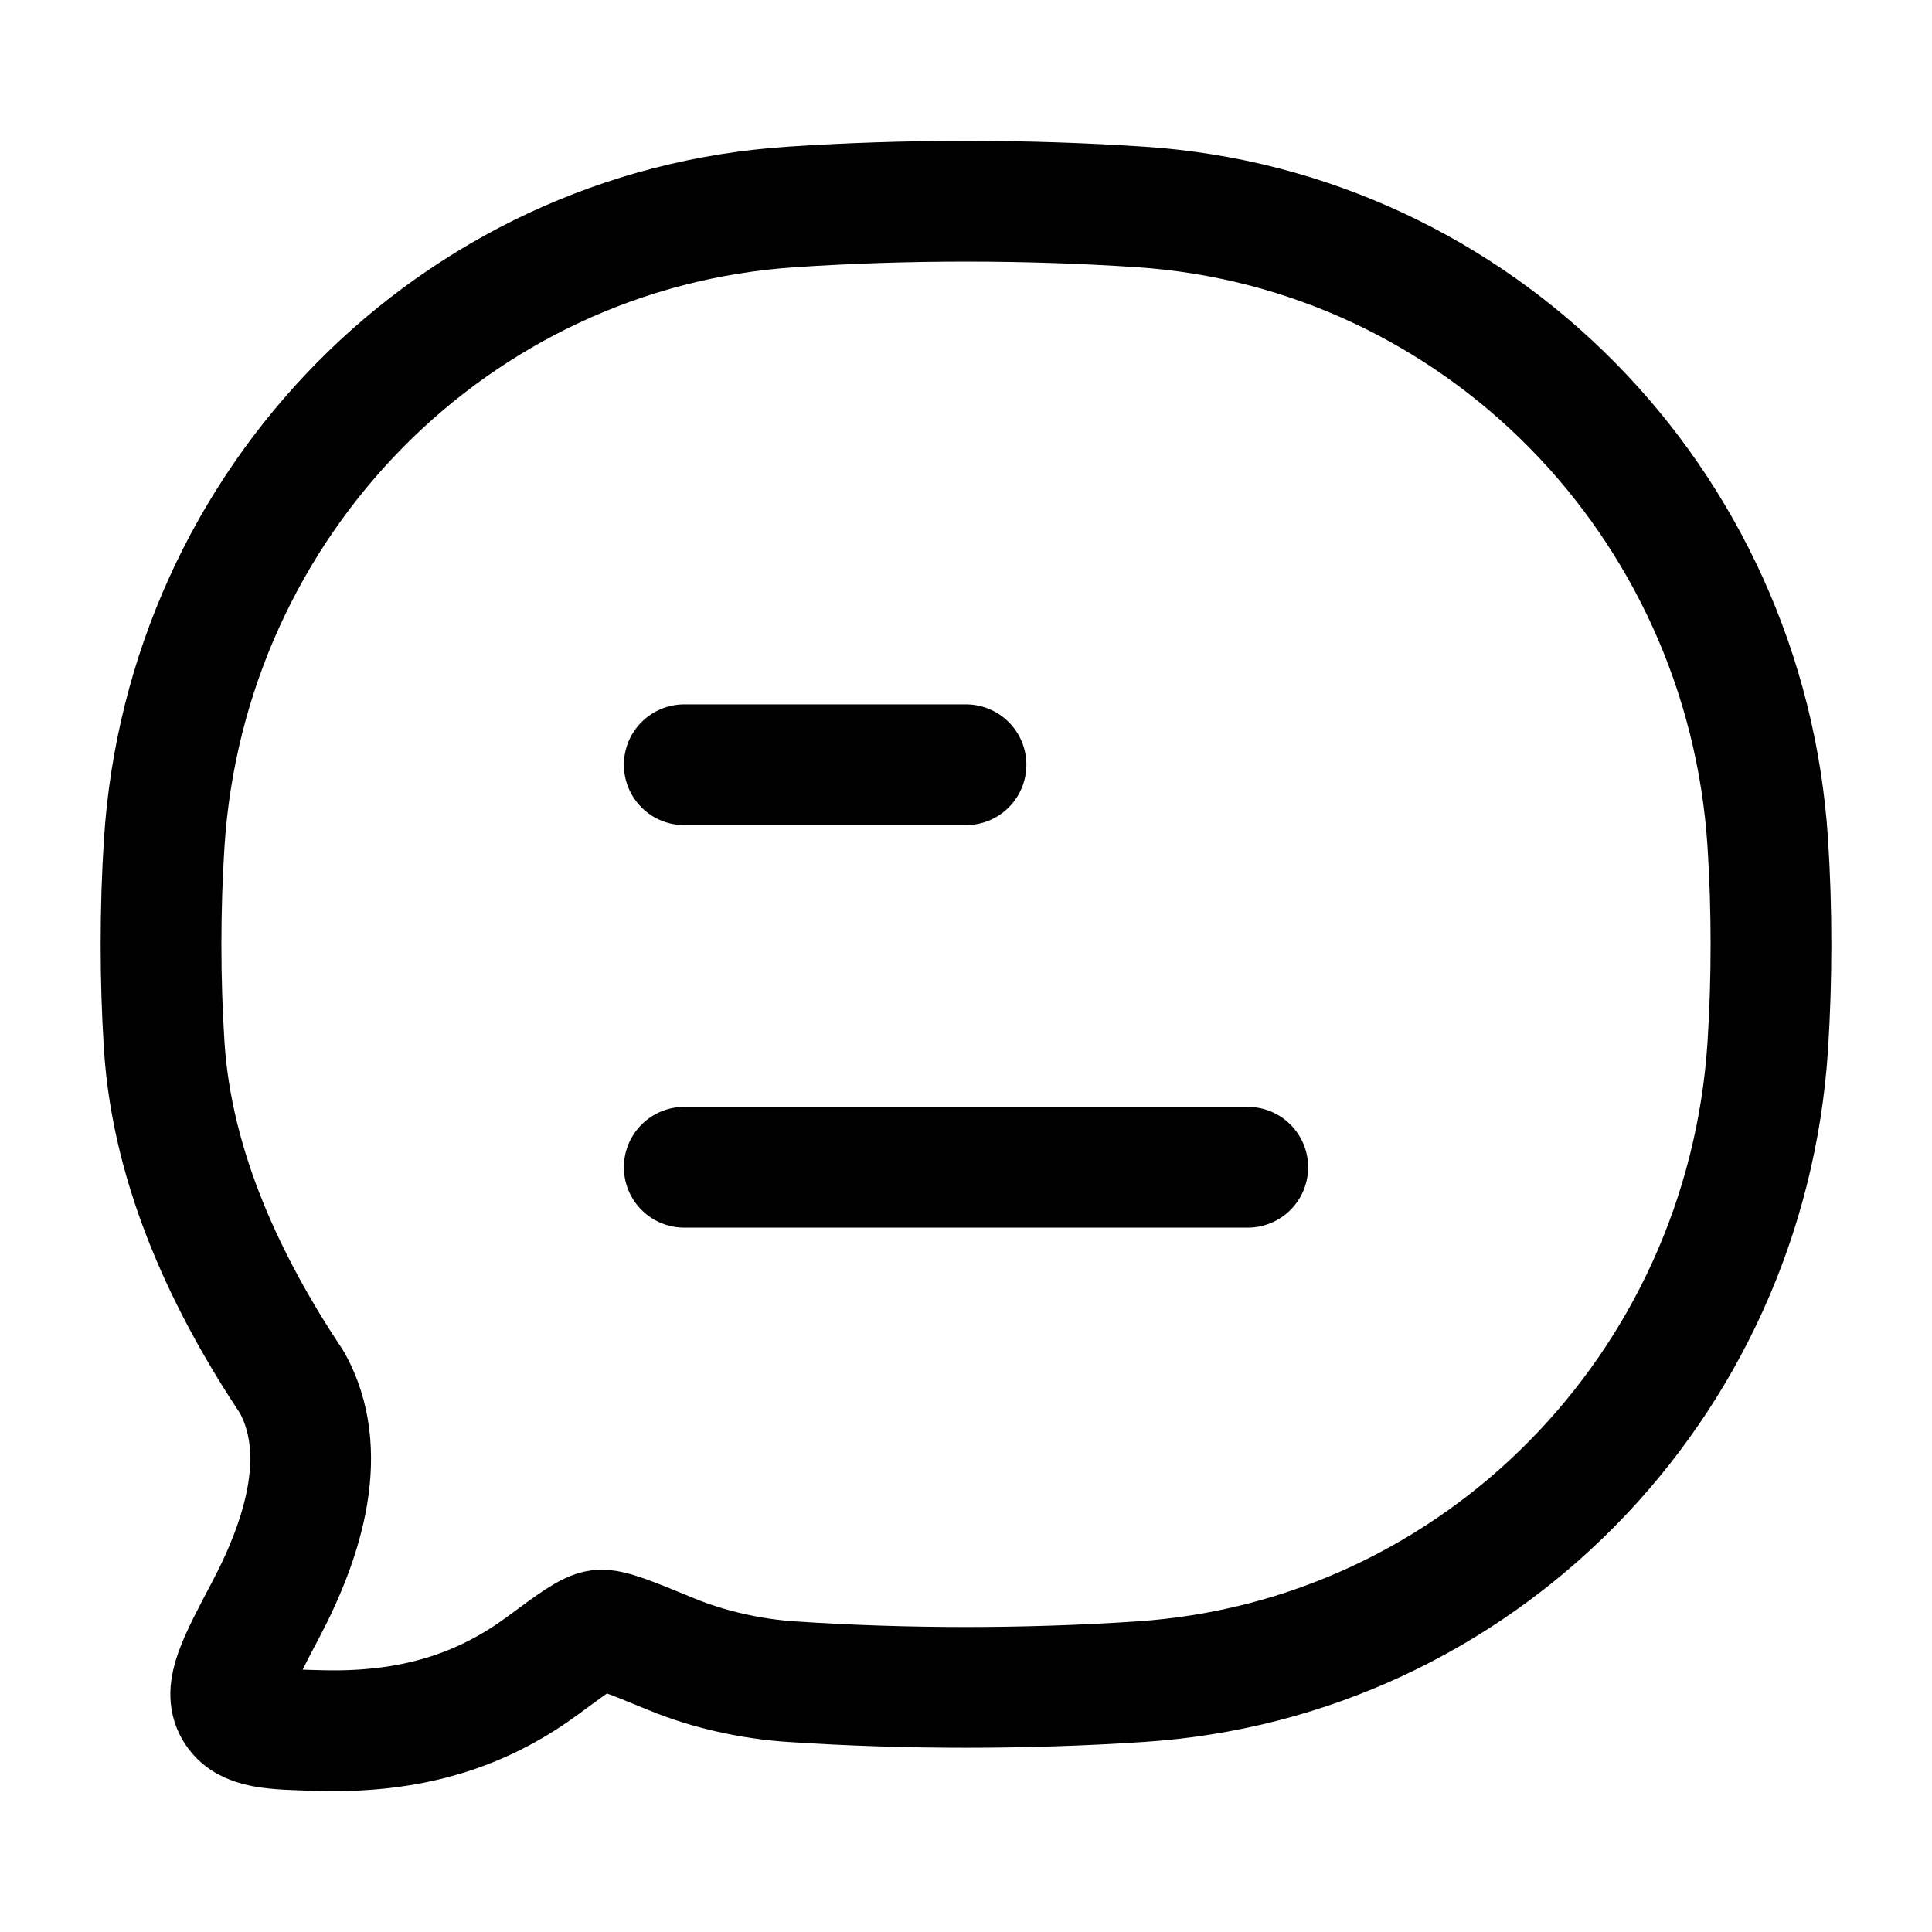
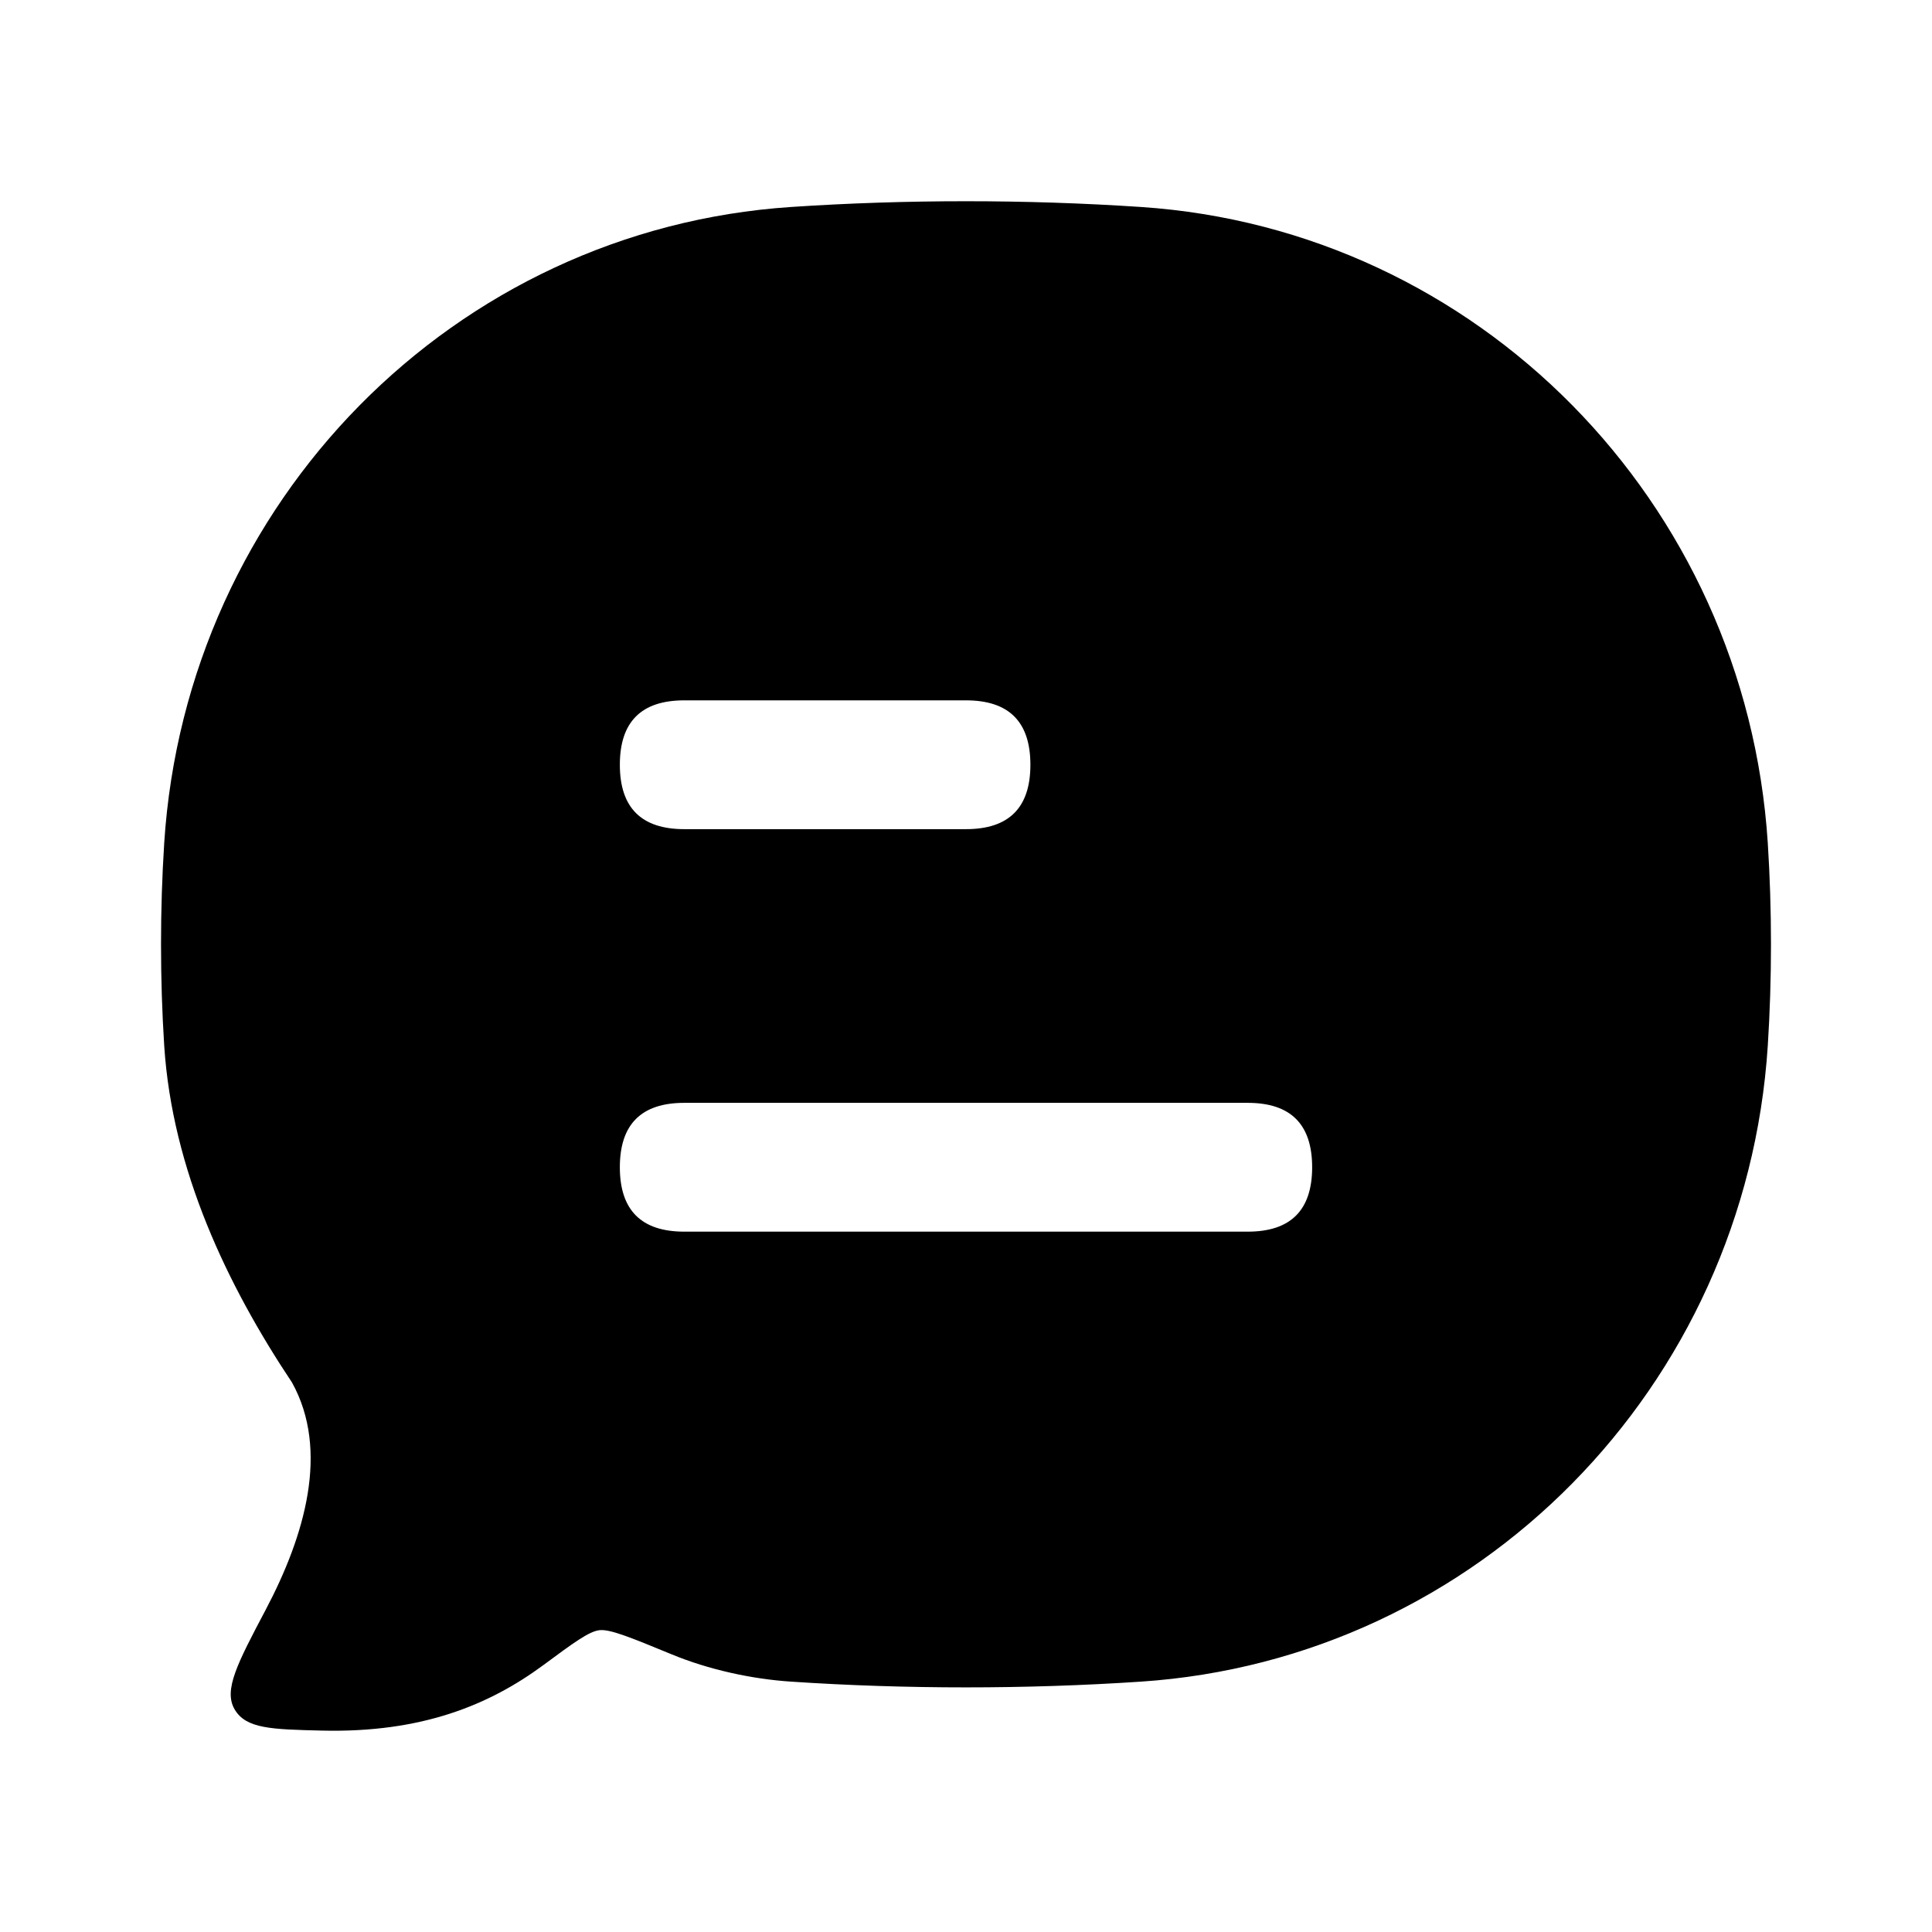
- <svg xmlns="http://www.w3.org/2000/svg" width="24" height="24" viewBox="0 0 24 24" fill="none" stroke="#000000" stroke-width="1.5" stroke-linecap="round" stroke-linejoin="round">
-   <path d="M8.5 14.5H15.5M8.5 9.5H12" stroke="#000000" />
-   <path d="M14.171 20.89C18.354 20.613 21.686 17.233 21.96 12.991C22.013 12.161 22.013 11.301 21.96 10.471C21.686 6.228 18.354 2.849 14.171 2.571C12.743 2.476 11.254 2.476 9.829 2.571C5.646 2.849 2.314 6.228 2.04 10.471C1.987 11.301 1.987 12.161 2.04 12.991C2.14 14.536 2.823 15.967 3.628 17.175C4.095 18.02 3.787 19.076 3.3 19.998C2.949 20.663 2.774 20.995 2.915 21.235C3.056 21.475 3.37 21.483 3.999 21.498C5.244 21.529 6.083 21.176 6.749 20.685C7.126 20.406 7.315 20.267 7.445 20.251C7.576 20.235 7.832 20.34 8.344 20.551C8.804 20.741 9.339 20.858 9.829 20.89C11.254 20.985 12.743 20.985 14.171 20.89Z" stroke="#000000" />
+ <svg xmlns="http://www.w3.org/2000/svg" width="24" height="24" viewBox="0 0 24 24">
+   <path fill="#000000" fill-rule="nonzero" d="M14.171 20.890C12.743 20.985 11.254 20.985 9.829 20.890C9.339 20.858 8.804 20.741 8.344 20.551C7.832 20.340 7.576 20.235 7.445 20.251C7.315 20.267 7.126 20.406 6.749 20.685C6.083 21.176 5.244 21.528 3.999 21.498C3.370 21.483 3.056 21.475 2.915 21.235C2.774 20.995 2.949 20.663 3.300 19.998C3.787 19.076 4.095 18.020 3.628 17.175C2.823 15.967 2.140 14.536 2.040 12.991C1.987 12.161 1.987 11.301 2.040 10.471C2.314 6.228 5.646 2.849 9.829 2.571C11.254 2.476 12.743 2.476 14.171 2.571C18.354 2.849 21.686 6.228 21.960 10.471C22.013 11.301 22.013 12.161 21.960 12.991C21.686 17.233 18.354 20.612 14.171 20.890ZM8.500 13.700Q7.700 13.700 7.700 14.500Q7.700 15.300 8.500 15.300L15.500 15.300Q16.300 15.300 16.300 14.500Q16.300 13.700 15.500 13.700ZM8.500 8.700Q7.700 8.700 7.700 9.500Q7.700 10.300 8.500 10.300L12.000 10.300Q12.800 10.300 12.800 9.500Q12.800 8.700 12.000 8.700Z" />
</svg>
